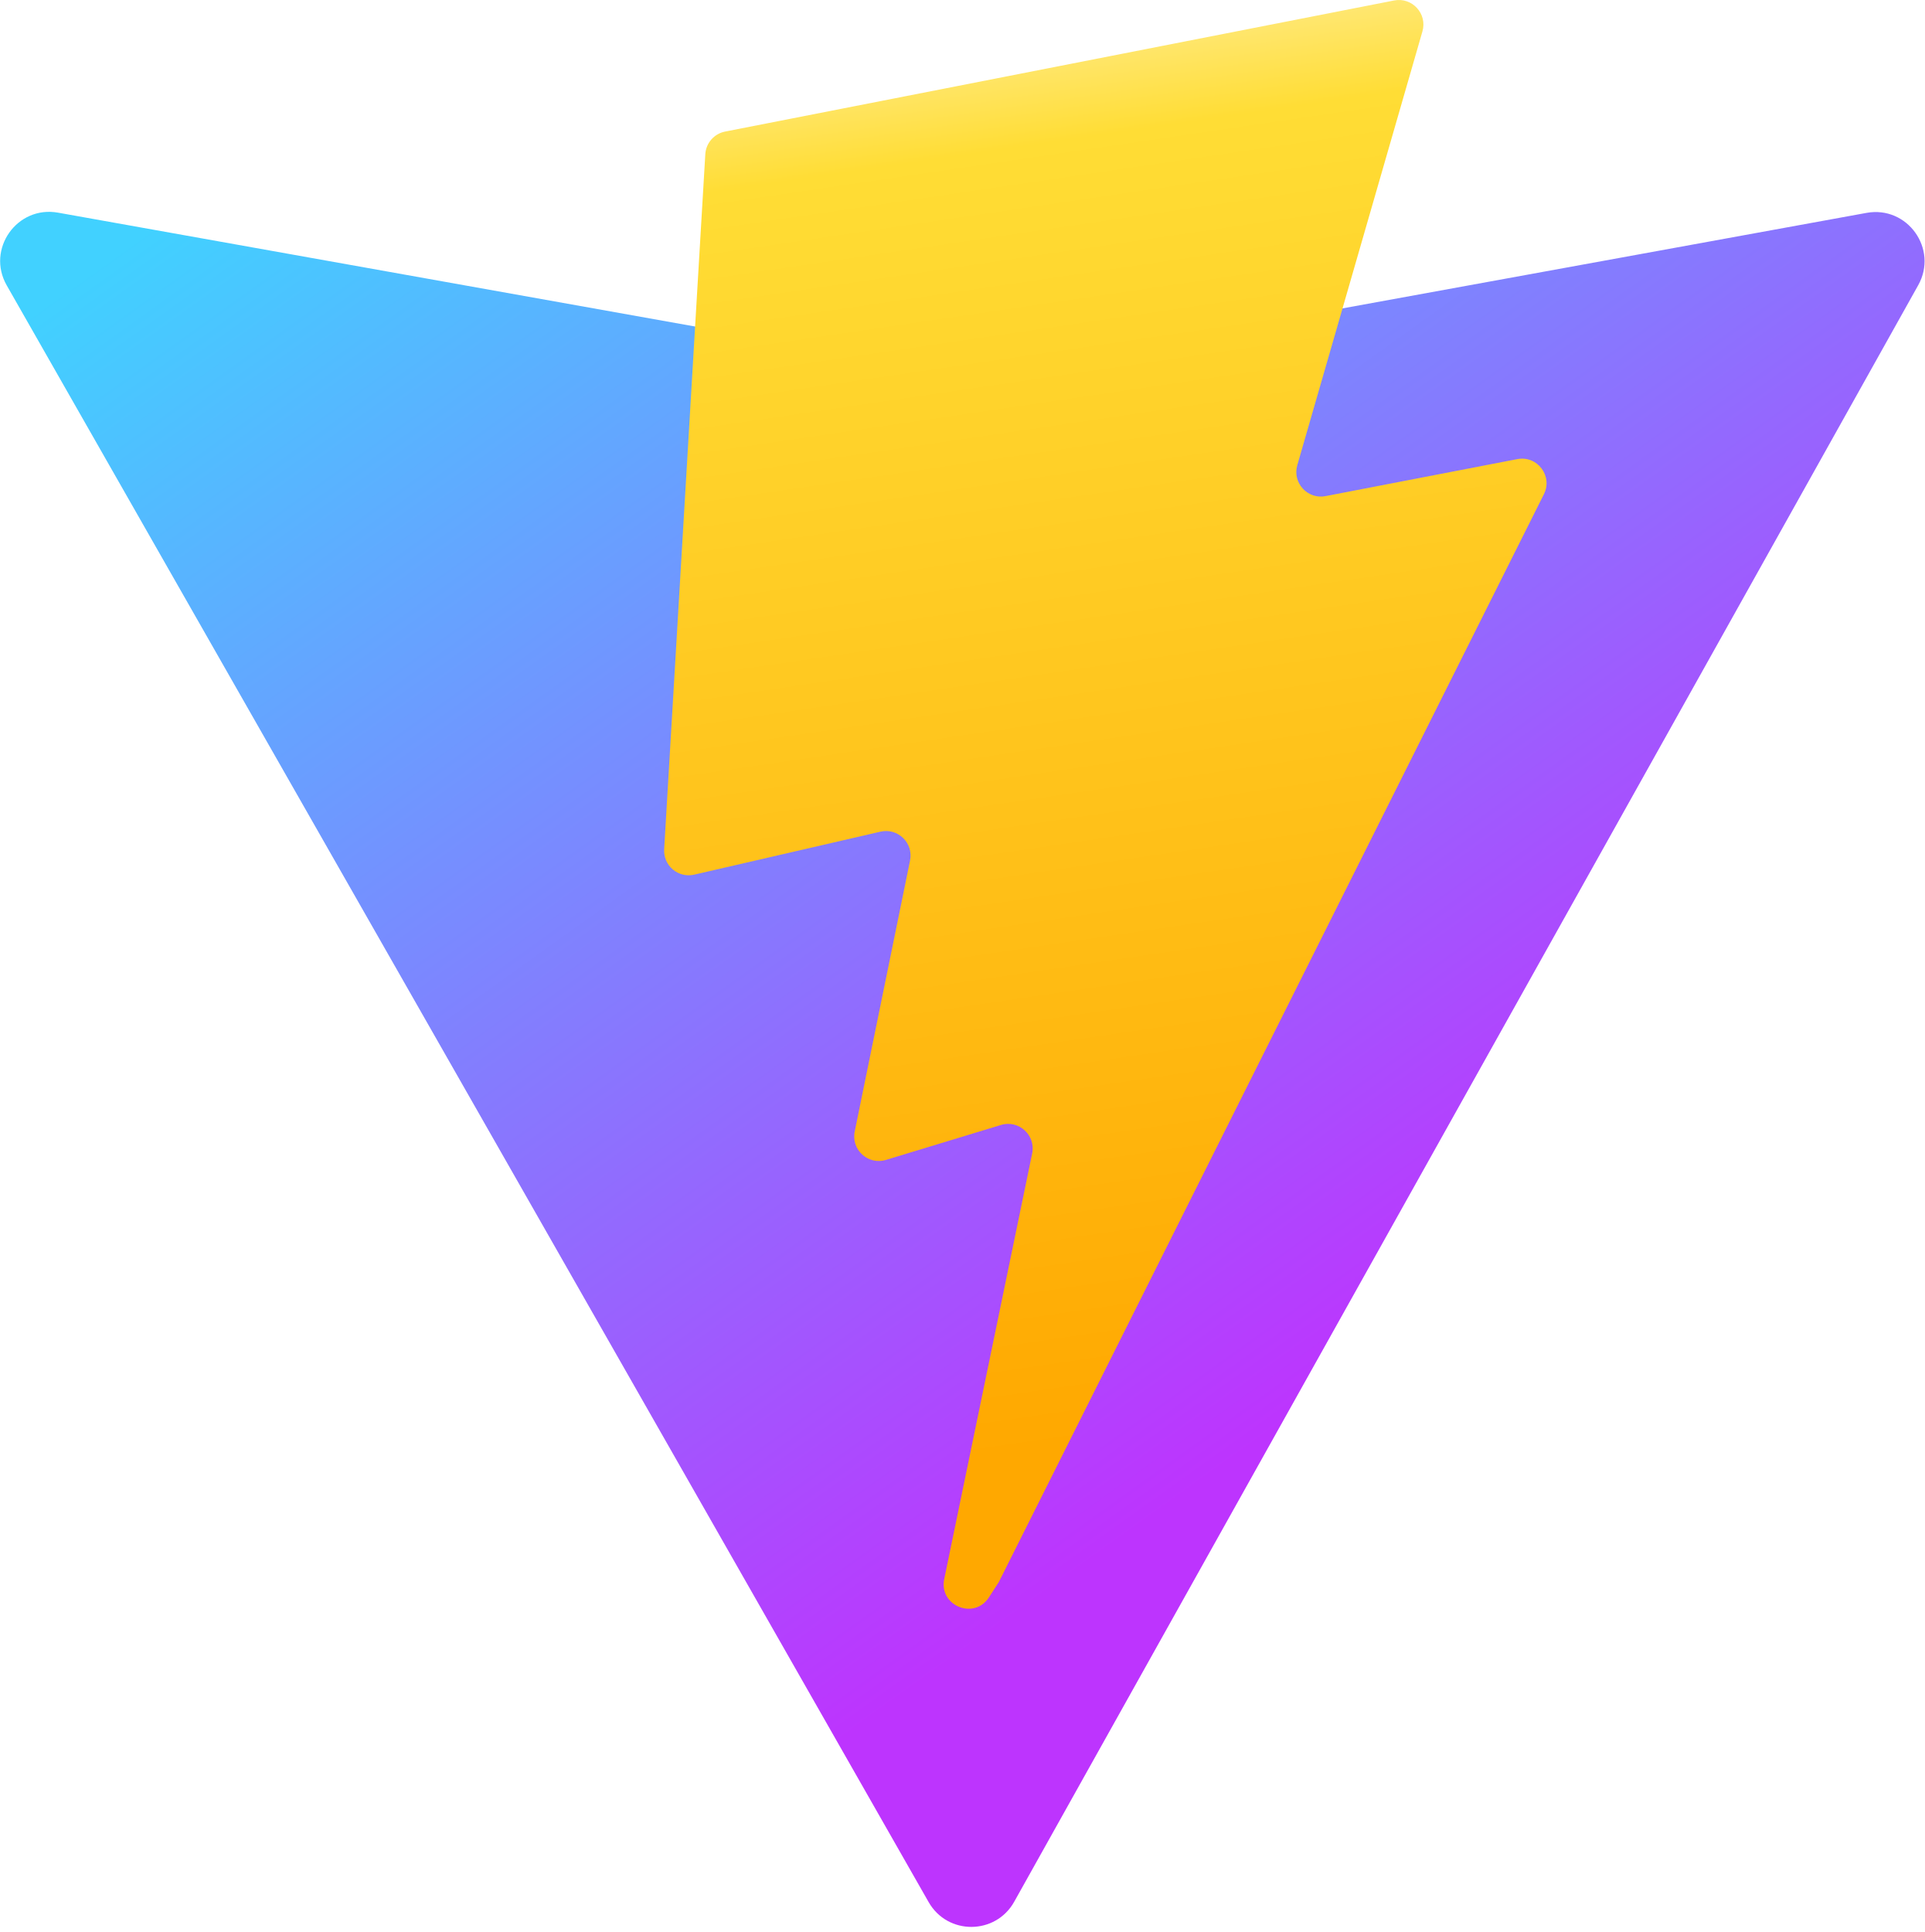
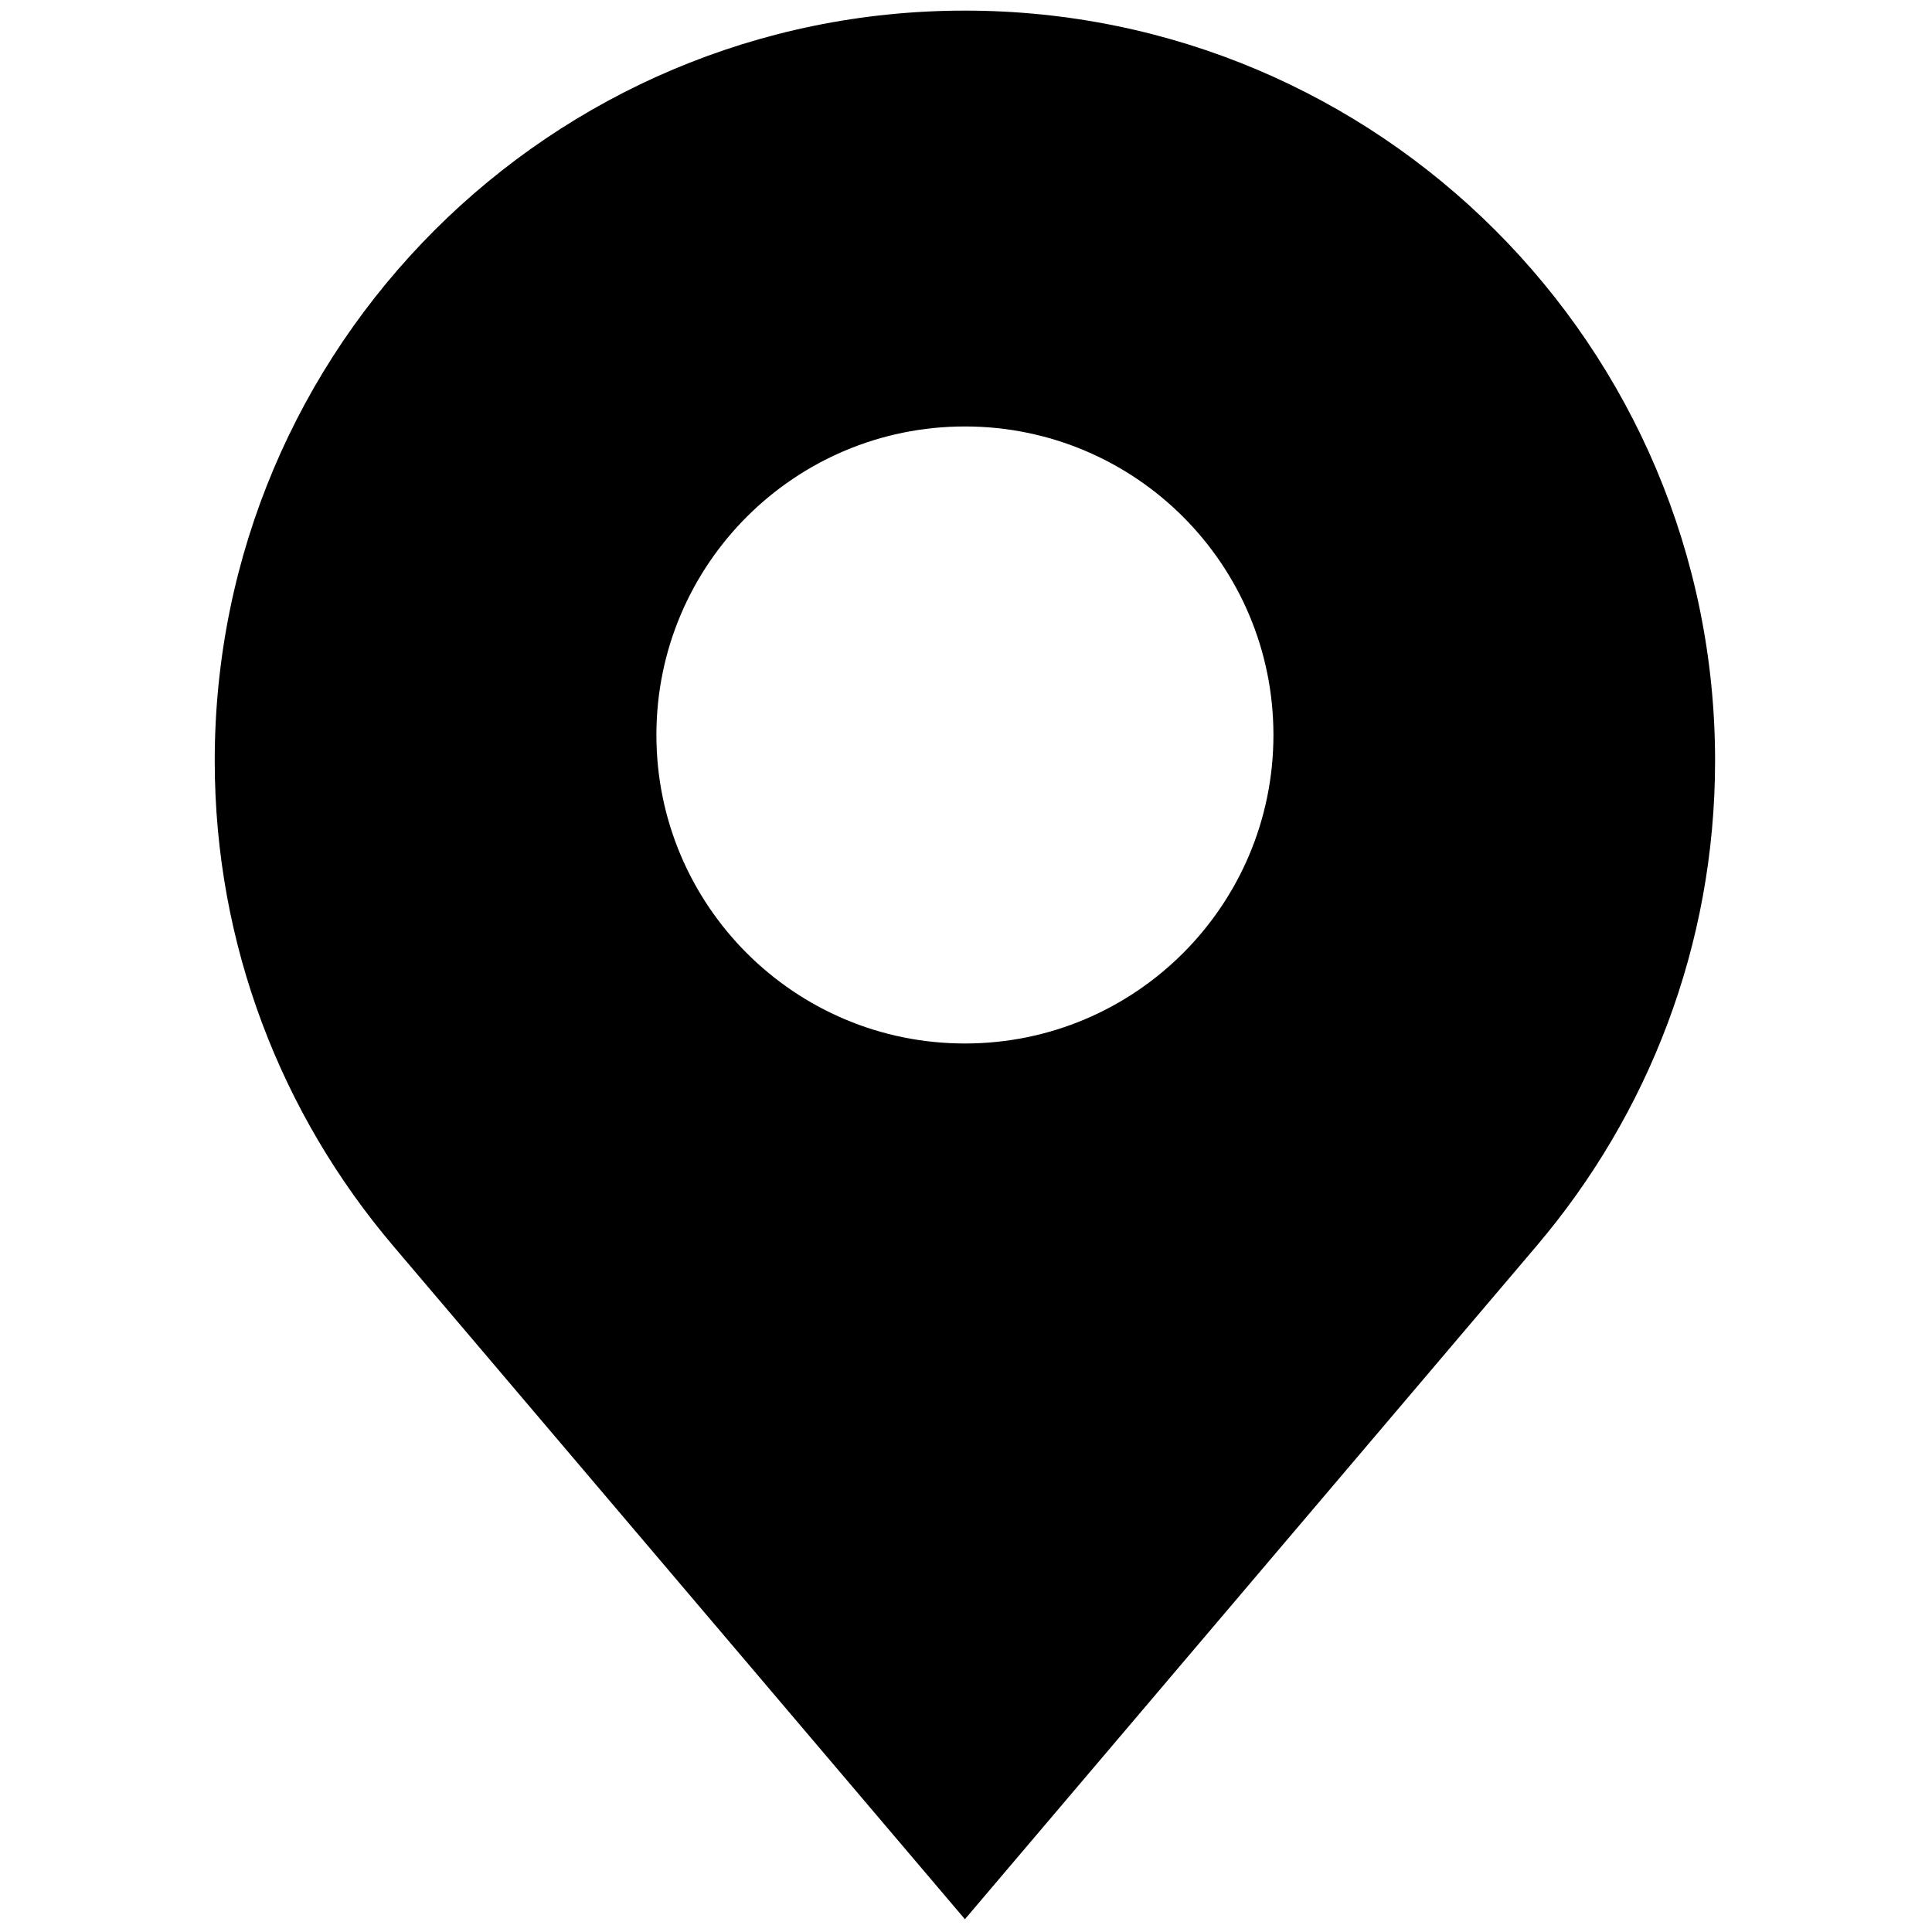
- <svg xmlns="http://www.w3.org/2000/svg" aria-hidden="true" role="img" class="iconify iconify--logos" width="31.88" height="32" preserveAspectRatio="xMidYMid meet" viewBox="0 0 256 257">
+ <svg xmlns="http://www.w3.org/2000/svg" version="1.1" width="256" height="256" viewBox="0 0 256 256" xml:space="preserve">
  <defs>
-     <linearGradient id="IconifyId1813088fe1fbc01fb466" x1="-.828%" x2="57.636%" y1="7.652%" y2="78.411%">
-       <stop offset="0%" stop-color="#41D1FF" />
-       <stop offset="100%" stop-color="#BD34FE" />
-     </linearGradient>
-     <linearGradient id="IconifyId1813088fe1fbc01fb467" x1="43.376%" x2="50.316%" y1="2.242%" y2="89.03%">
-       <stop offset="0%" stop-color="#FFEA83" />
-       <stop offset="8.333%" stop-color="#FFDD35" />
-       <stop offset="100%" stop-color="#FFA800" />
-     </linearGradient>
-   </defs>
-   <path fill="url(#IconifyId1813088fe1fbc01fb466)" d="M255.153 37.938L134.897 252.976c-2.483 4.44-8.862 4.466-11.382.048L.875 37.958c-2.746-4.814 1.371-10.646 6.827-9.67l120.385 21.517a6.537 6.537 0 0 0 2.322-.004l117.867-21.483c5.438-.991 9.574 4.796 6.877 9.62Z" />
-   <path fill="url(#IconifyId1813088fe1fbc01fb467)" d="M185.432.063L96.44 17.501a3.268 3.268 0 0 0-2.634 3.014l-5.474 92.456a3.268 3.268 0 0 0 3.997 3.378l24.777-5.718c2.318-.535 4.413 1.507 3.936 3.838l-7.361 36.047c-.495 2.426 1.782 4.5 4.151 3.78l15.304-4.649c2.372-.72 4.652 1.36 4.15 3.788l-11.698 56.621c-.732 3.542 3.979 5.473 5.943 2.437l1.313-2.028l72.516-144.72c1.215-2.423-.88-5.186-3.54-4.672l-25.505 4.922c-2.396.462-4.435-1.77-3.759-4.114l16.646-57.705c.677-2.35-1.37-4.583-3.769-4.113Z" />
+ </defs>
+   <g style="stroke: none; stroke-width: 0; stroke-dasharray: none; stroke-linecap: butt; stroke-linejoin: miter; stroke-miterlimit: 10; fill: none; fill-rule: nonzero; opacity: 1;" transform="translate(1.406593 1.406593) scale(2.81 2.81)">
+     <path d="M 45 0 C 25.463 0 9.625 15.838 9.625 35.375 c 0 8.722 3.171 16.693 8.404 22.861 L 45 90 l 26.97 -31.765 c 5.233 -6.167 8.404 -14.139 8.404 -22.861 C 80.375 15.838 64.537 0 45 0 z M 45 48.705 c -8.035 0 -14.548 -6.513 -14.548 -14.548 c 0 -8.035 6.513 -14.548 14.548 -14.548 s 14.548 6.513 14.548 14.548 C 59.548 42.192 53.035 48.705 45 48.705 z" style="stroke: none; stroke-width: 1; stroke-dasharray: none; stroke-linecap: butt; stroke-linejoin: miter; stroke-miterlimit: 10; fill: rgb(0,0,0); fill-rule: nonzero; opacity: 1;" transform=" matrix(1 0 0 1 0 0) " stroke-linecap="round" />
+   </g>
</svg>
